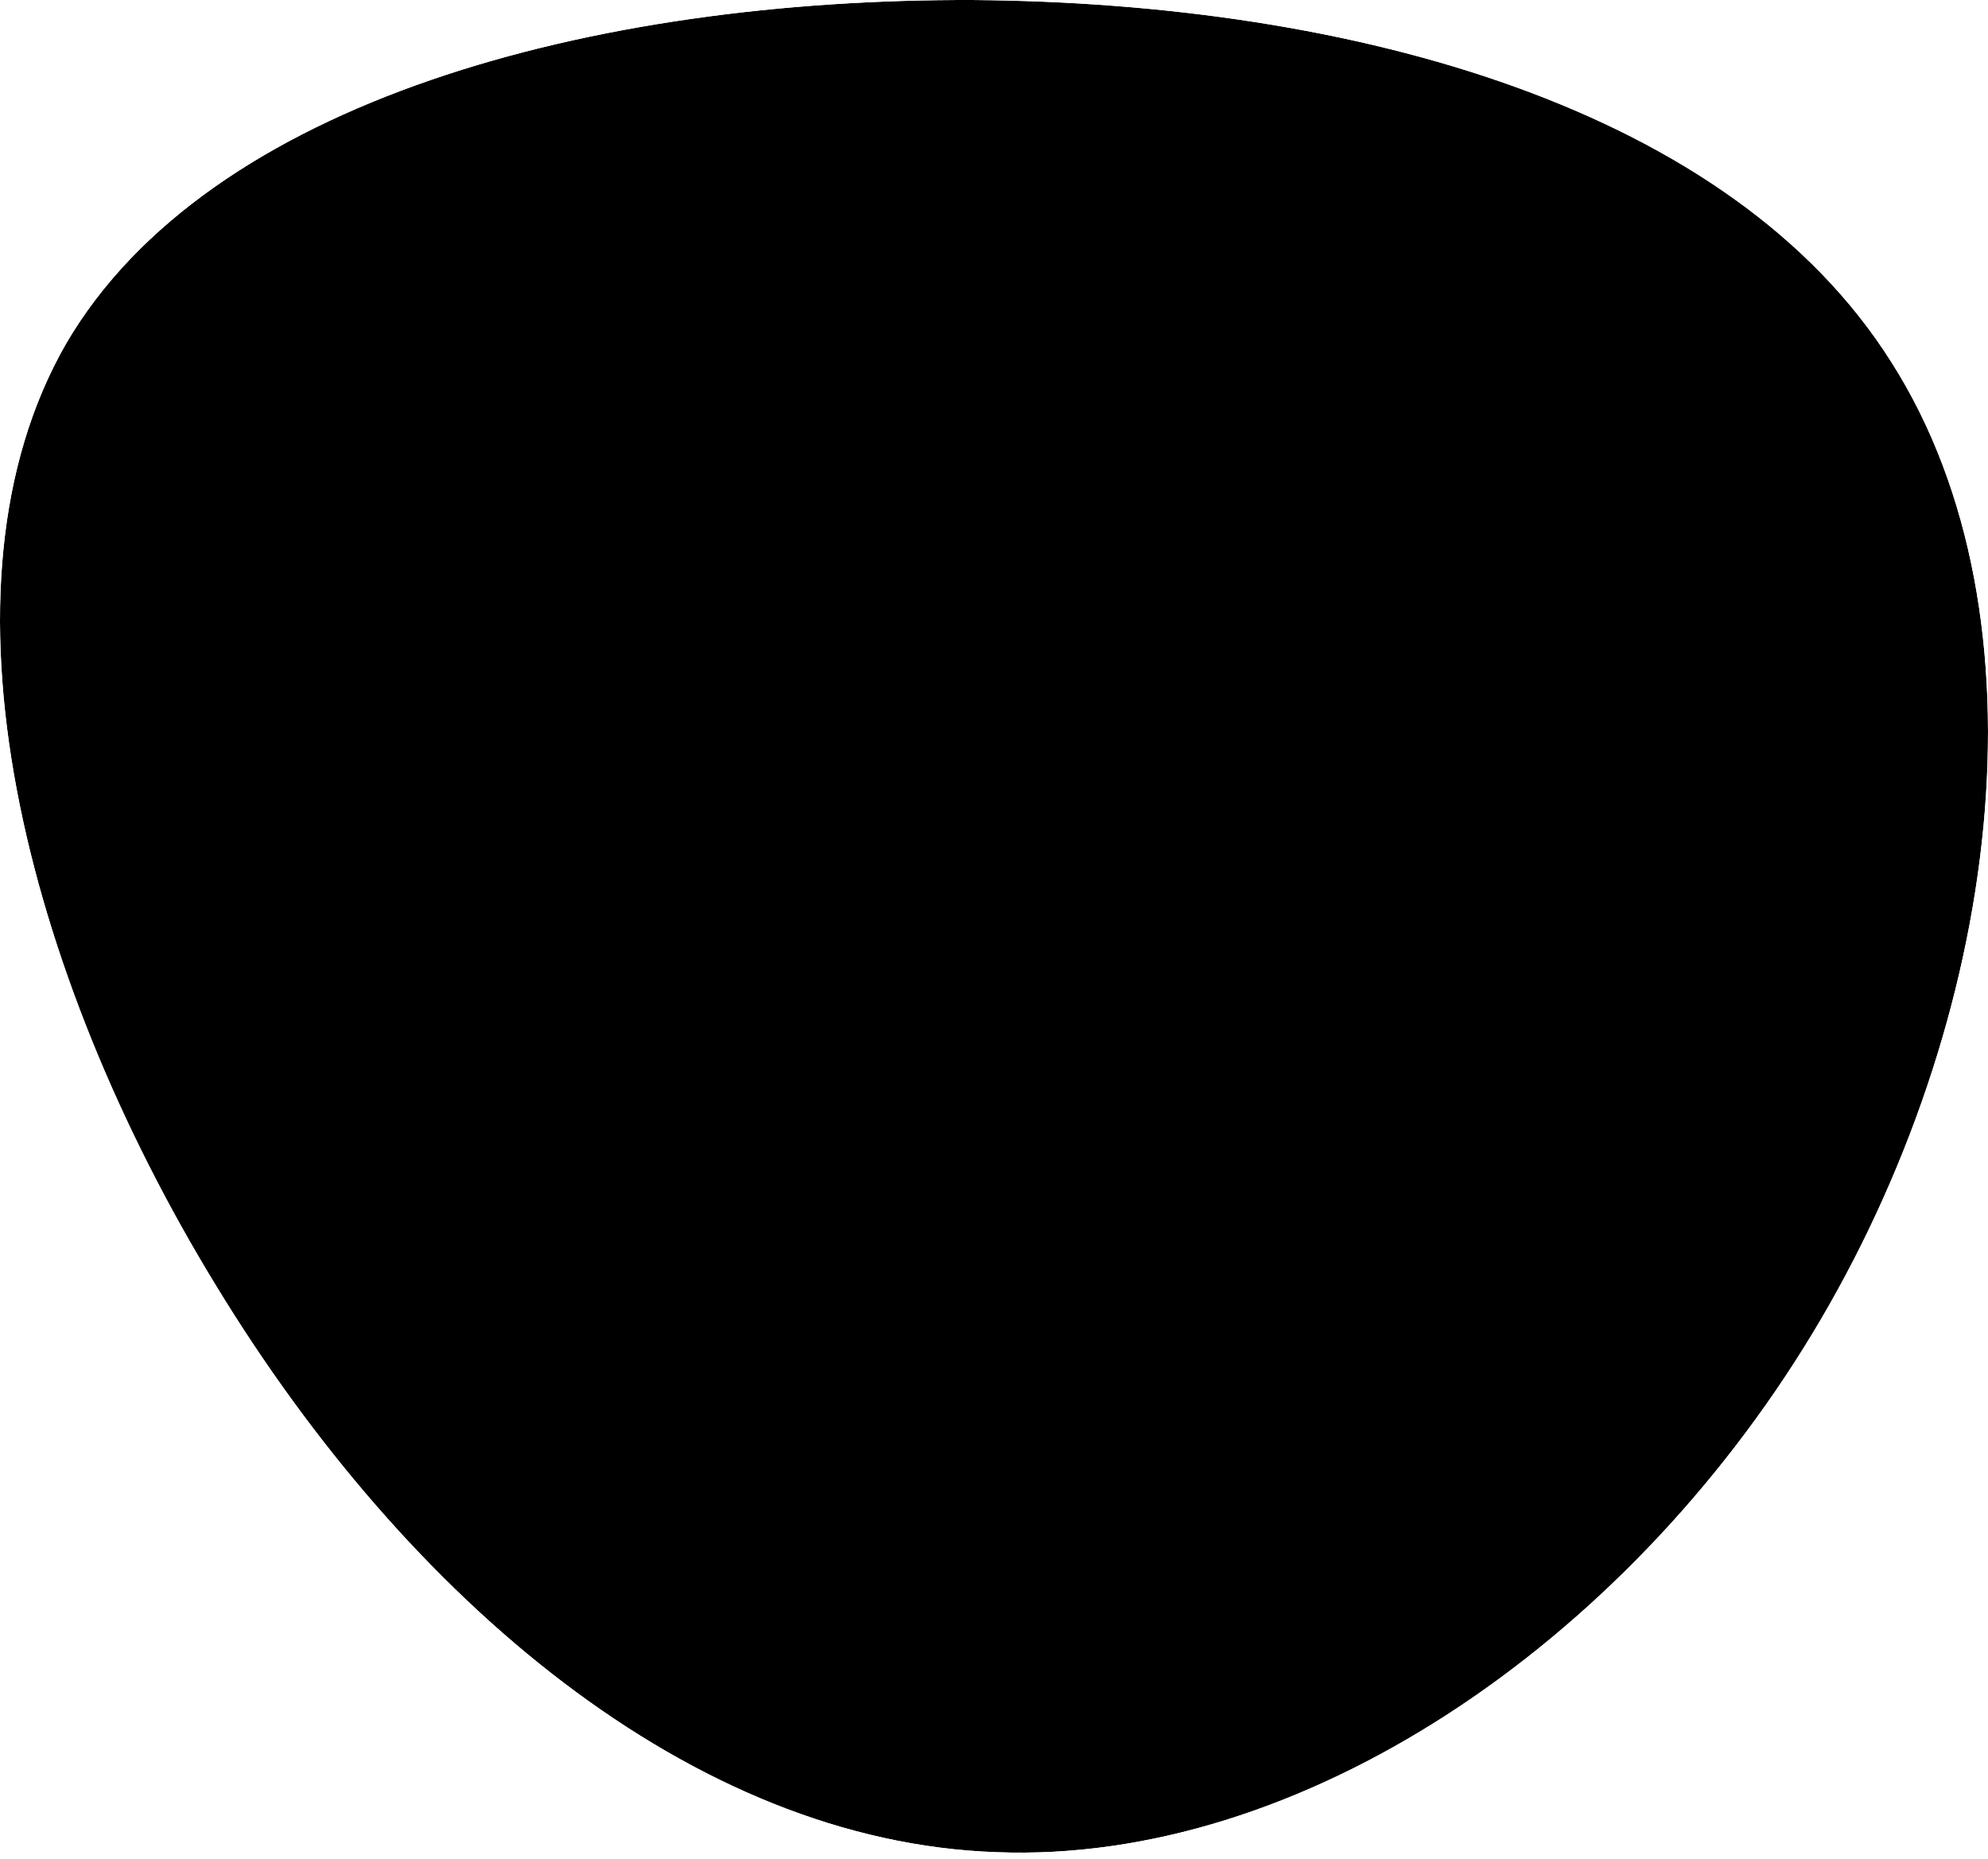
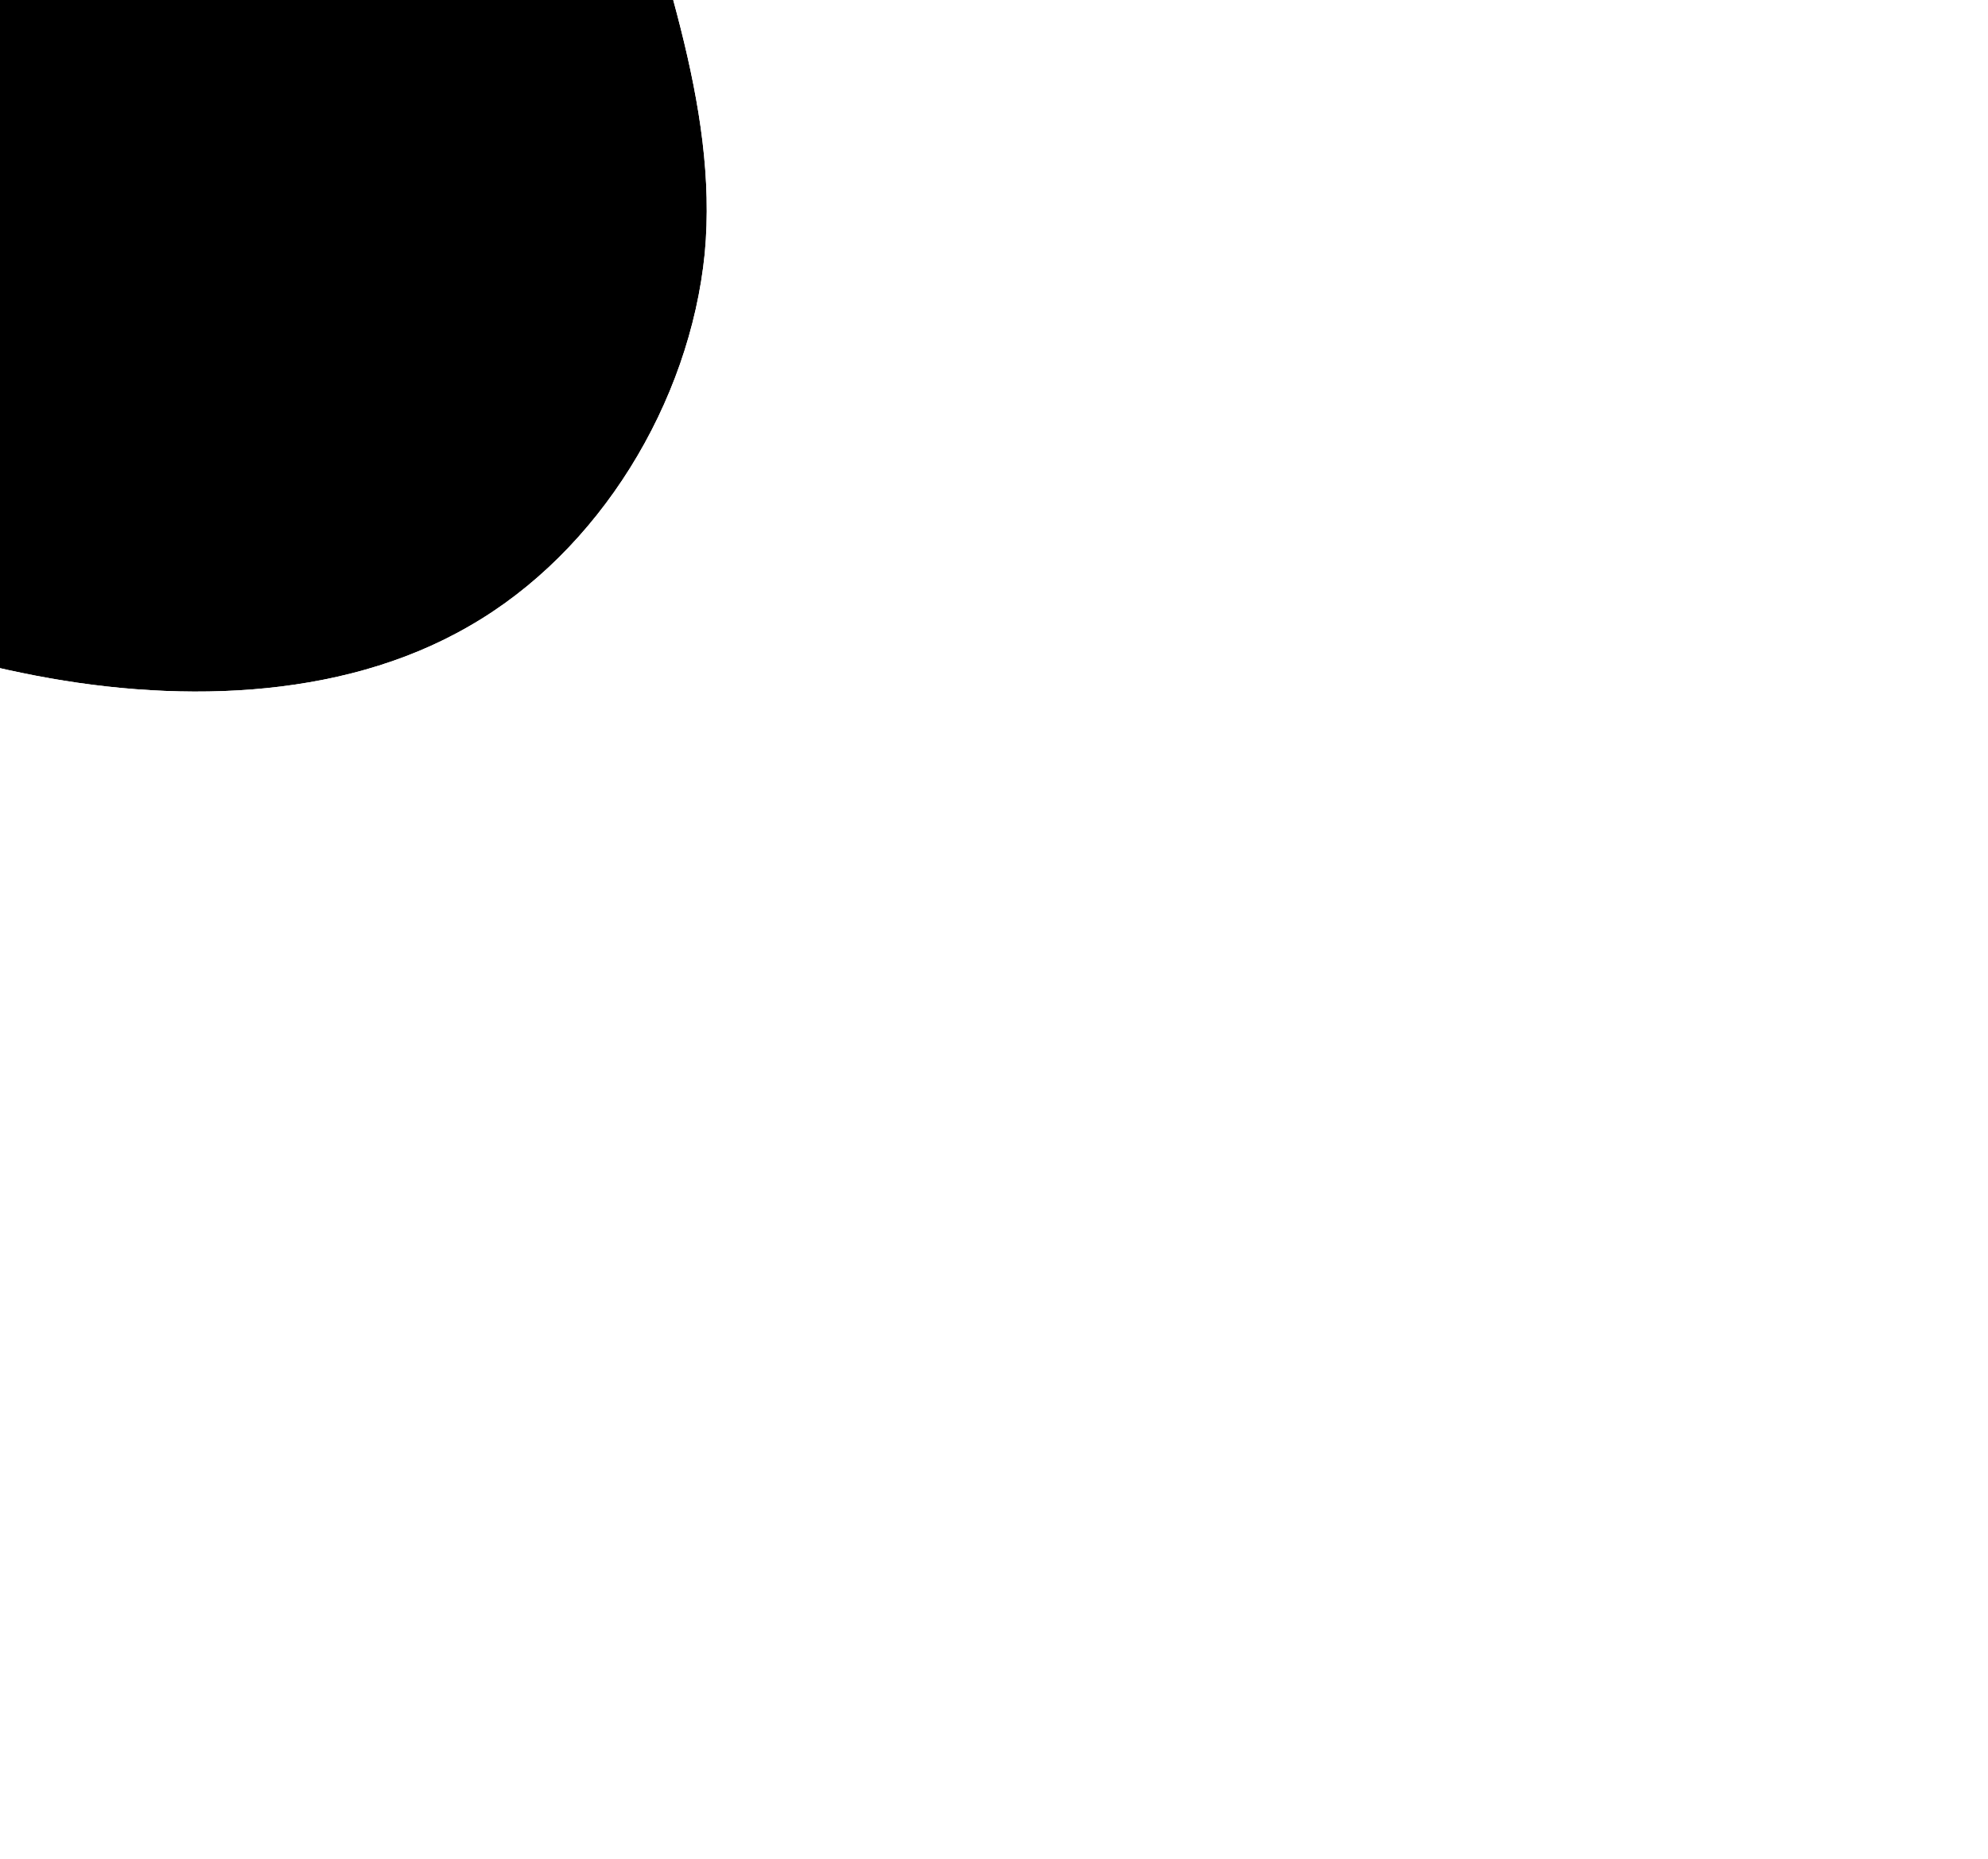
<svg xmlns="http://www.w3.org/2000/svg" viewBox="0 0 200 187">
  <mask id="mask0" mask-type="alpha">
-     <path d="M190.312 36.488C206.582 62.119 201.309 102.826 182.328 134.186C163.346 165.547          130.807 187.559 100.226 186.353C69.645 185.297 41.023 161.023 21.74 129.362C2.458          97.851 -7.485 59.103 6.676 34.528C20.987 10.103 59.703 -0.149 97.967          0.002C136.23 0.303 174.193 10.857 190.312 36.488Z" />
+     <path d="M44.9,-63.4C54.9,-54.5,57.4,-37,61.7,-20.7C66.1,-4.5,72.3,10.5,70.9,             25.5C69.4,40.5,60.3,55.5,47.2,63C34.1,70.6,17.1,70.8,2.2,67.7C-12.6,64.7,             -25.3,58.4,-37.5,50.6C-49.7,42.7,-61.5,33.3,-69.3,20C-77,6.7,-80.7,-10.3,             -78.1,-27.5C-75.4,-44.7,-66.5,-61.9,-52.4,-69.5C-38.4,-77,-19.2,-74.8,-0.9,             -73.6C17.5,-72.4,34.9,-72.3,44.9,-63.4Z" />
  </mask>
  <g mask="url(#mask0)">
-     <path d="M190.312 36.488C206.582 62.119 201.309 102.826 182.328 134.186C163.346          165.547 130.807 187.559 100.226 186.353C69.645 185.297 41.023 161.023 21.74          129.362C2.458 97.851 -7.485 59.103 6.676 34.528C20.987 10.103 59.703          -0.149 97.967 0.002C136.23 0.303 174.193 10.857 190.312 36.488Z" />
+     <path d="M44.9,-63.4C54.9,-54.5,57.4,-37,61.7,-20.7C66.1,-4.5,72.3,10.5,70.9,             25.5C69.4,40.5,60.3,55.5,47.2,63C34.1,70.6,17.1,70.8,2.2,67.7C-12.6,64.7,             -25.3,58.4,-37.5,50.6C-49.7,42.7,-61.5,33.3,-69.3,20C-77,6.7,-80.7,-10.3,             -78.1,-27.5C-75.4,-44.7,-66.5,-61.9,-52.4,-69.5C-38.4,-77,-19.2,-74.8,-0.9,             -73.6C17.5,-72.4,34.9,-72.3,44.9,-63.4Z" />
    <image href="" />
  </g>
</svg>
